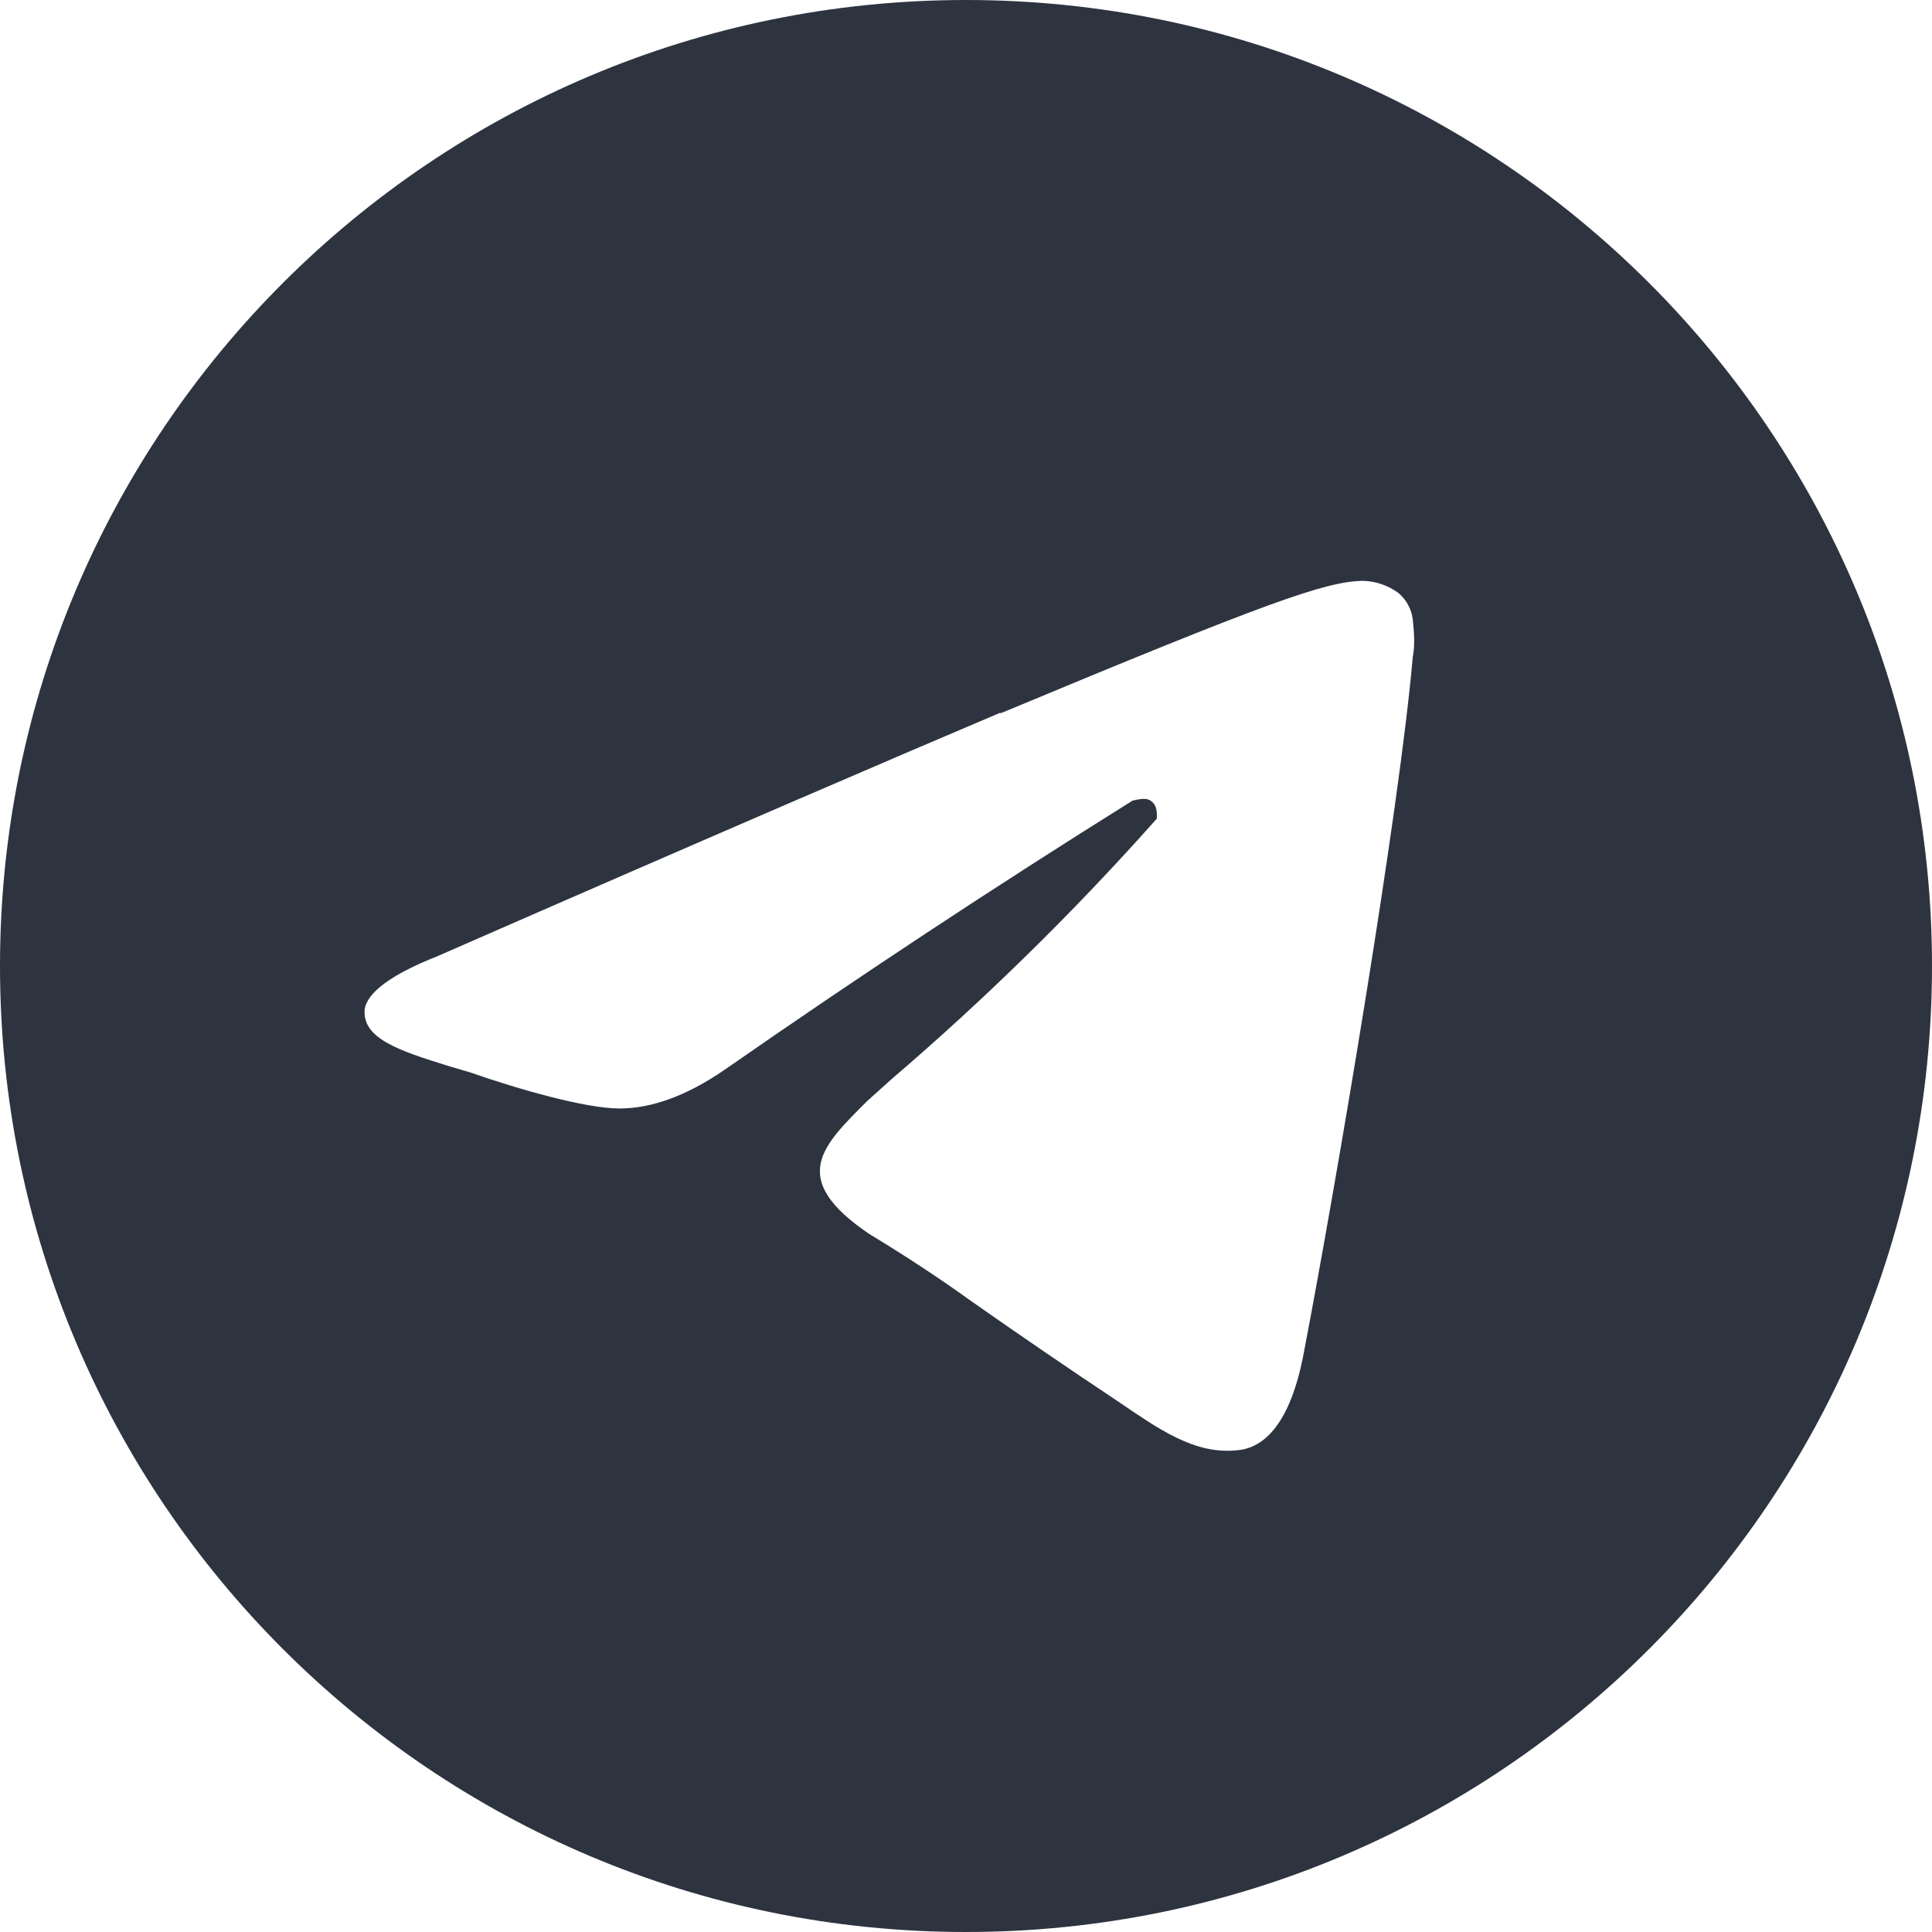
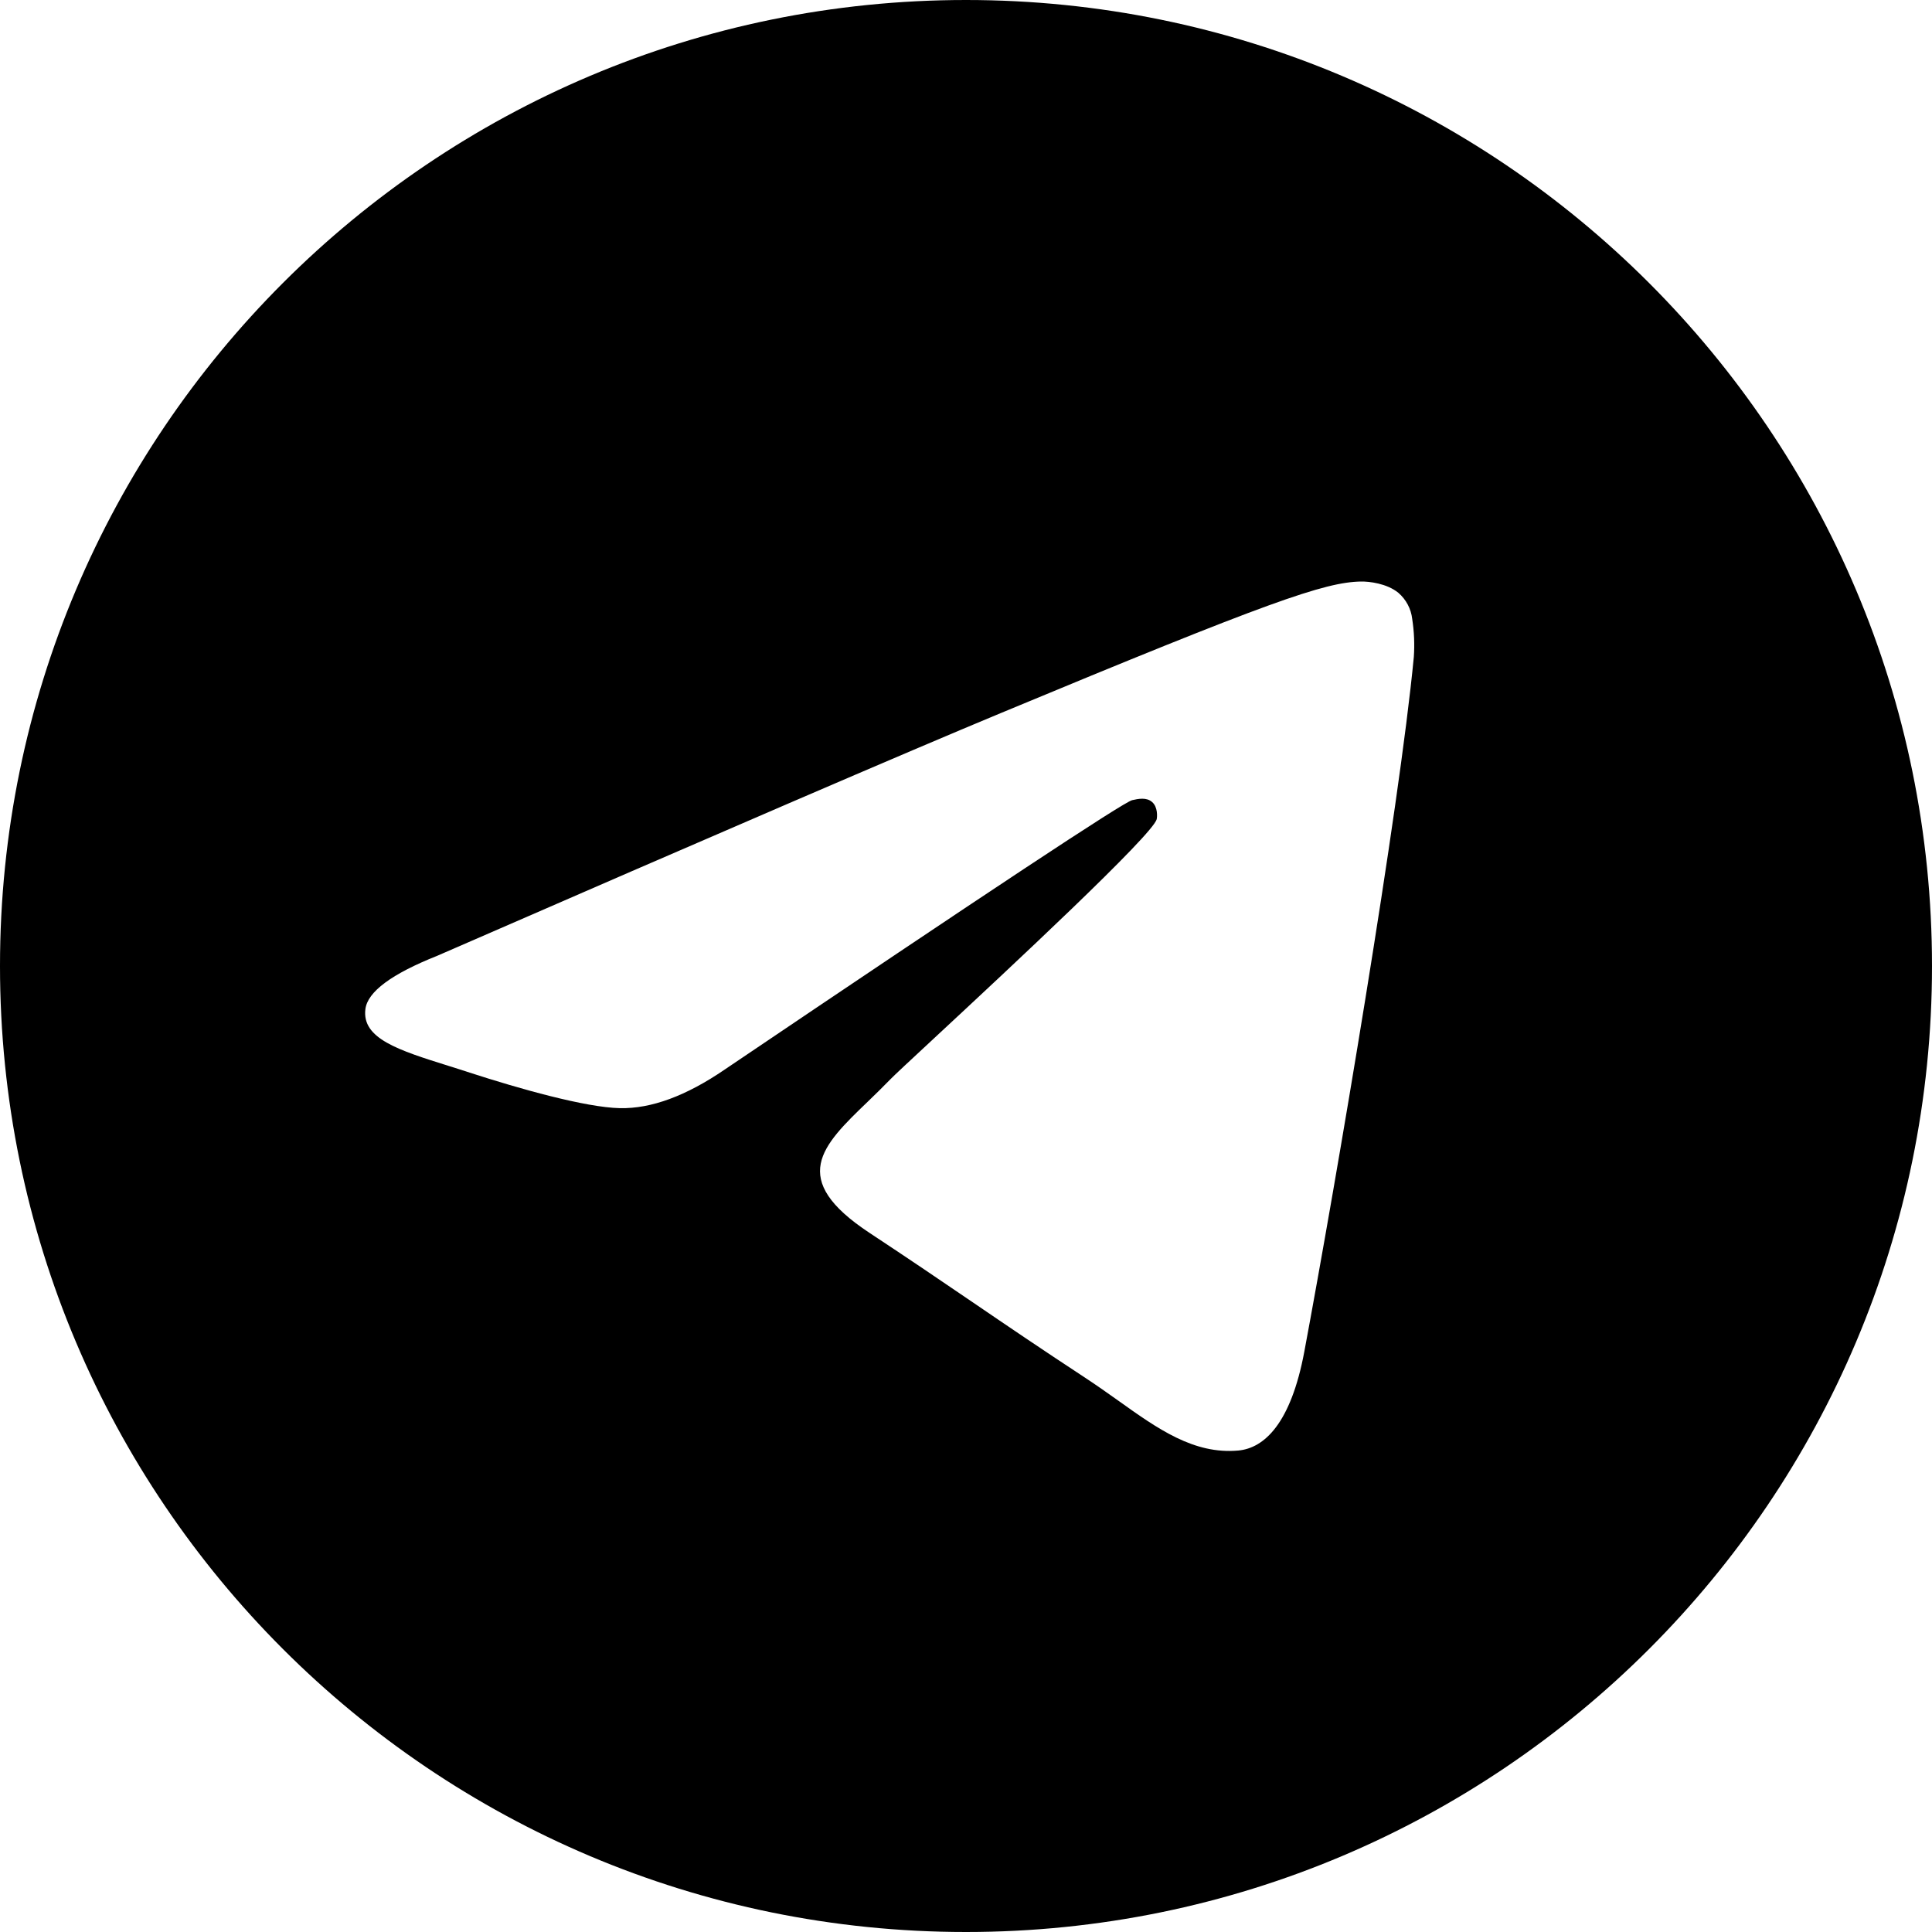
- <svg xmlns="http://www.w3.org/2000/svg" width="16" height="16" viewBox="0 0 16 16" fill="none">
-   <path fill-rule="evenodd" clip-rule="evenodd" d="M16 8A8 8 0 1 1 0 8a8 8 0 0 1 16 0ZM8.29 5.9c-.78.33-2.34 1-4.67 2.02-.38.15-.58.3-.6.44-.02.24.28.34.7.47l.17.05c.4.14.96.3 1.24.3.26 0 .55-.1.87-.32a82.12 82.12 0 0 1 3.38-2.23c.05-.01.12-.03.16.01.05.04.04.12.04.14a22.62 22.62 0 0 1-2.2 2.16l-.2.18c-.37.37-.66.64.02 1.1.33.2.6.38.85.56a59.64 59.64 0 0 0 1.2.82c.34.23.64.45 1 .41.22-.02.44-.22.55-.82.27-1.41.79-4.48.9-5.75.02-.1.01-.21 0-.31a.34.34 0 0 0-.12-.22.52.52 0 0 0-.3-.1c-.31.01-.77.17-3 1.1Z" fill="#2D3440" />
+ <svg xmlns="http://www.w3.org/2000/svg" id="telegram" width="24" height="24" viewBox="0 0 24 24" fill="currentColor">
+   <path d="M24 12C24 18.627 18.627 24 12 24C5.373 24 0 18.627 0 12C0 5.373 5.373 0 12 0C18.627 0 24 5.373 24 12ZM12.43 8.859C11.263 9.344 8.93 10.349 5.432 11.873C4.864 12.099 4.566 12.32 4.539 12.536C4.493 12.902 4.951 13.046 5.573 13.241C5.658 13.268 5.746 13.295 5.836 13.325C6.449 13.524 7.273 13.757 7.701 13.766C8.09 13.774 8.524 13.614 9.003 13.286C12.271 11.079 13.958 9.964 14.064 9.94C14.139 9.923 14.243 9.901 14.313 9.964C14.383 10.026 14.376 10.144 14.369 10.176C14.323 10.369 12.529 12.038 11.599 12.902C11.309 13.171 11.104 13.362 11.062 13.406C10.968 13.503 10.872 13.596 10.78 13.685C10.21 14.233 9.784 14.645 10.804 15.317C11.294 15.64 11.686 15.907 12.077 16.173C12.504 16.464 12.93 16.754 13.482 17.116C13.622 17.208 13.756 17.303 13.887 17.396C14.384 17.751 14.831 18.069 15.383 18.019C15.703 17.989 16.035 17.688 16.203 16.789C16.6 14.663 17.382 10.059 17.563 8.161C17.574 8.003 17.567 7.845 17.543 7.689C17.529 7.563 17.467 7.447 17.371 7.364C17.228 7.247 17.006 7.222 16.906 7.224C16.455 7.232 15.763 7.473 12.43 8.859Z" />
</svg>
